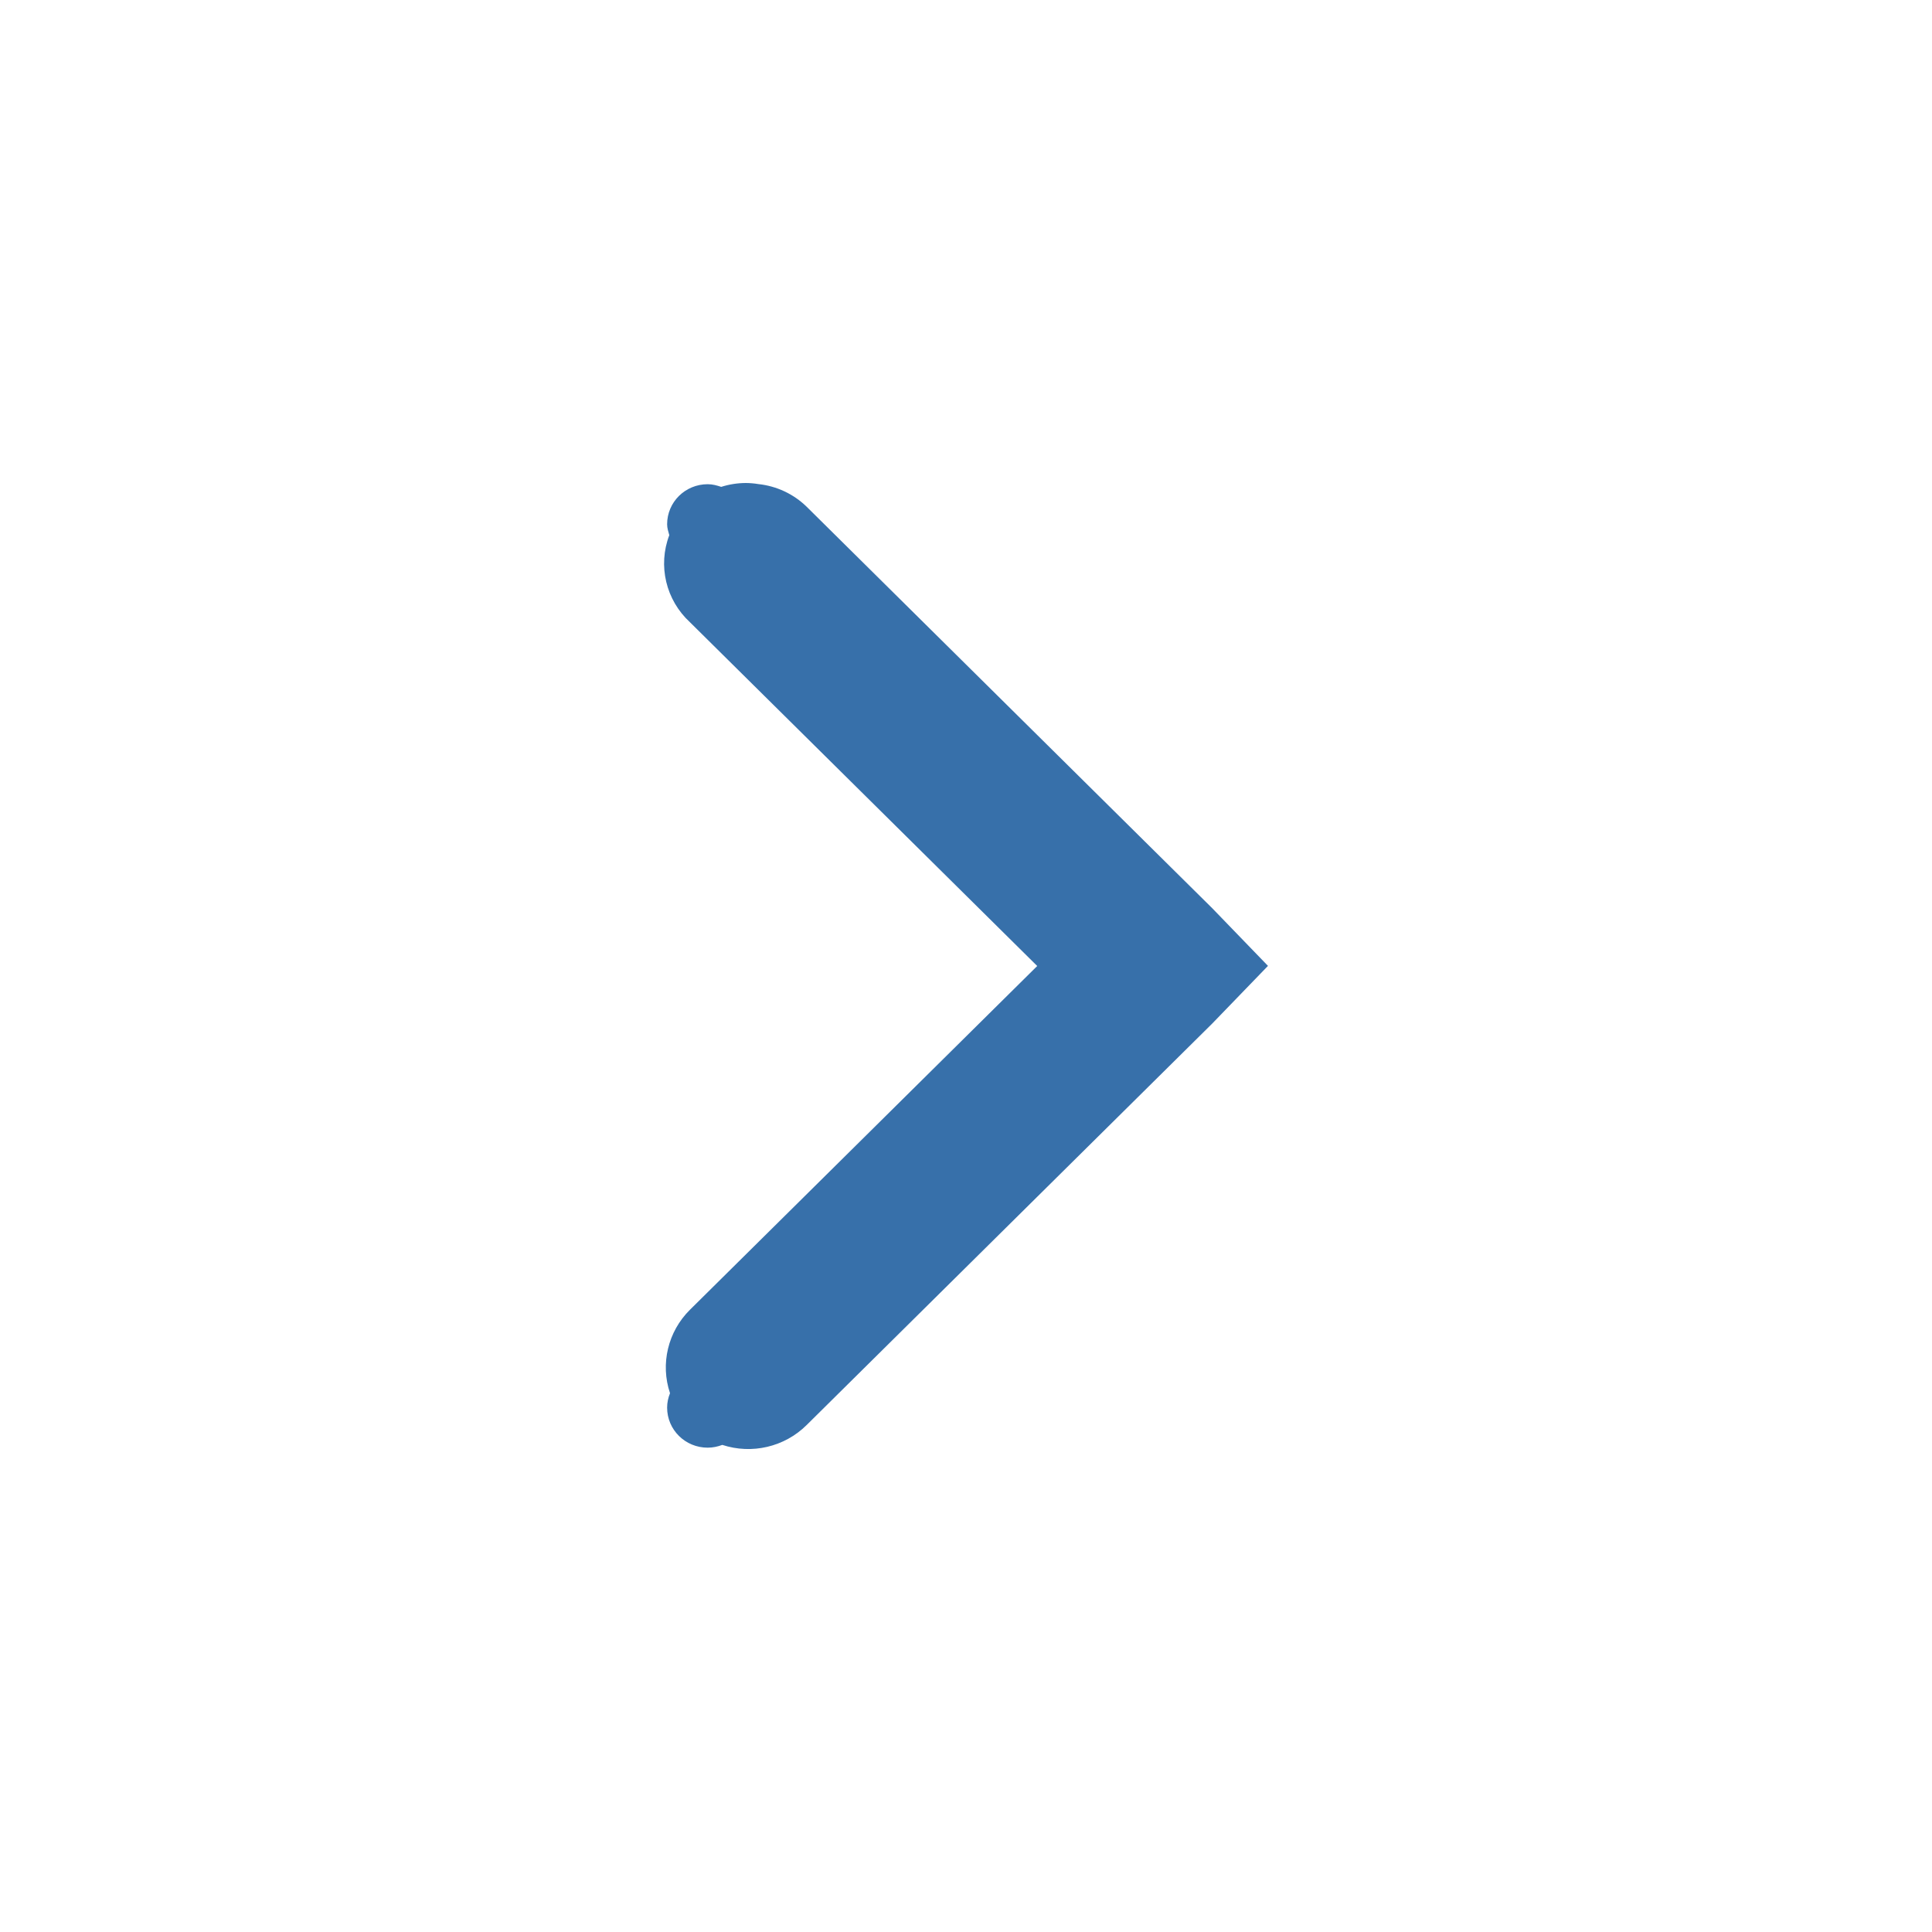
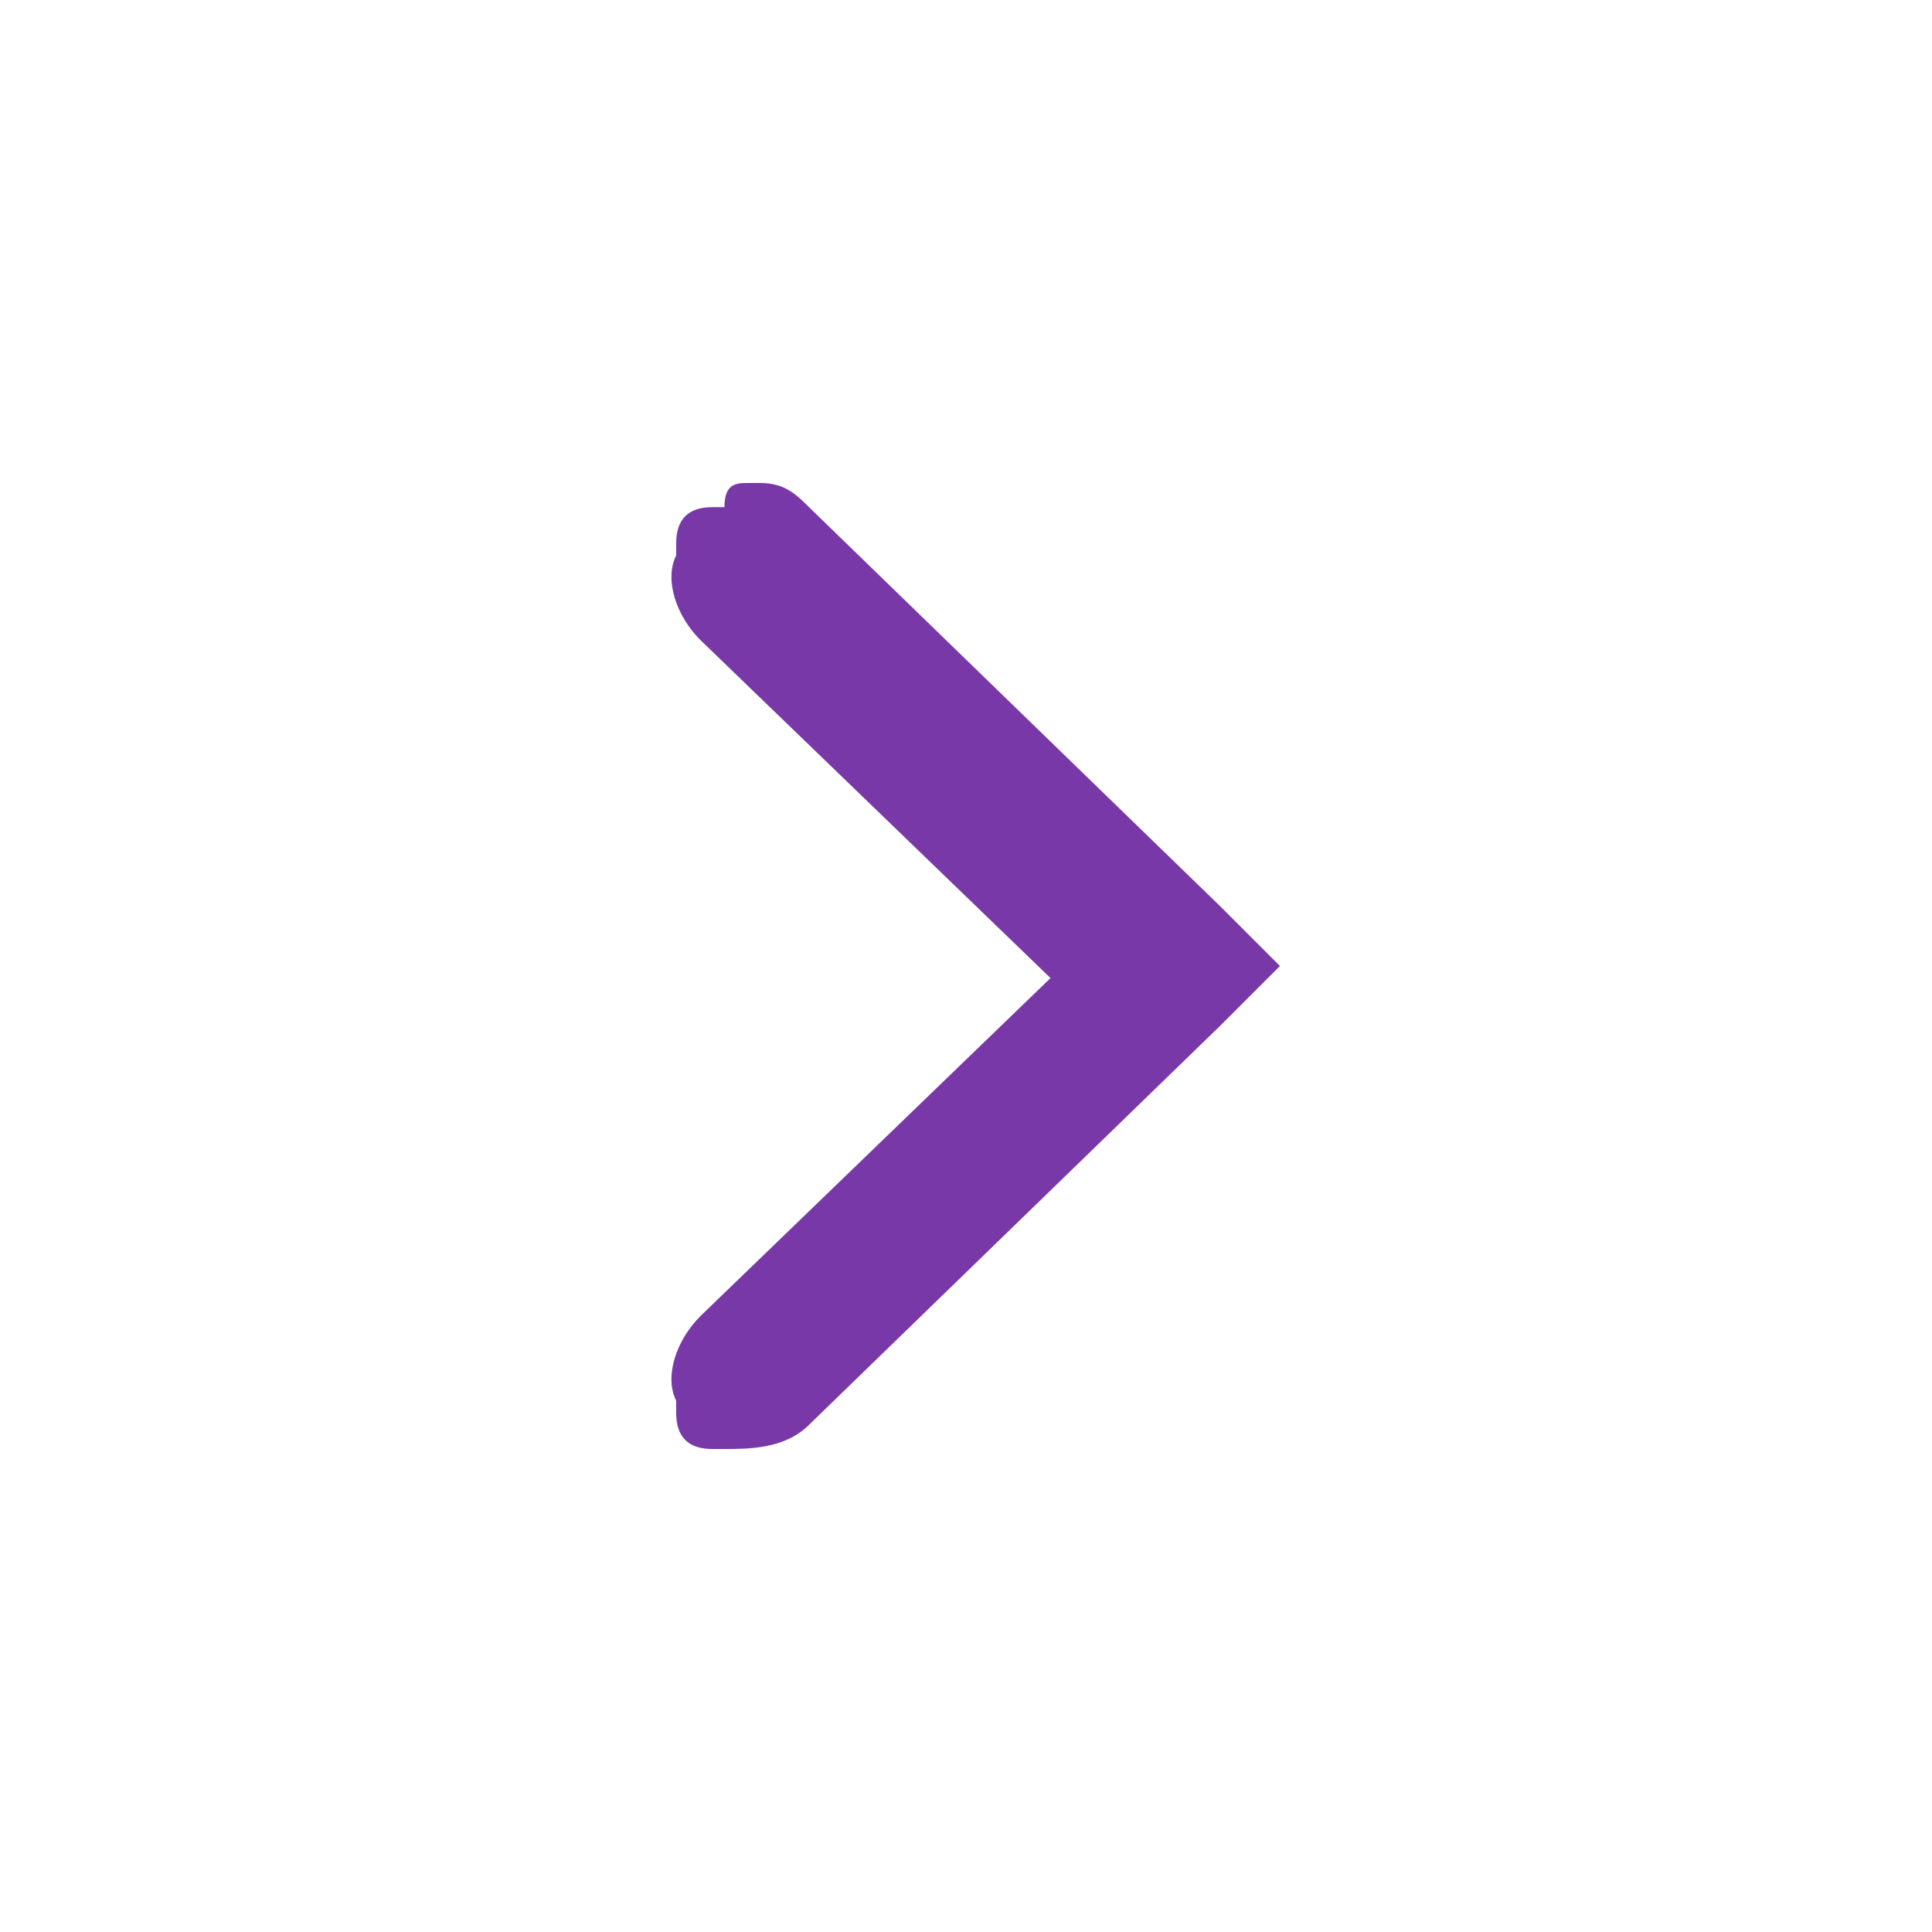
- <svg xmlns="http://www.w3.org/2000/svg" height="16" id="svg7384" version="1.1" width="16">
-   <defs id="defs7386" />
-   <g id="layer9" style="display:inline" transform="translate(-100.0002,-747)" />
-   <g id="layer10" transform="translate(-100.0002,-747)" />
-   <g id="layer11" transform="translate(-100.0002,-747)" />
-   <g id="layer13" transform="translate(-100.0002,-747)" />
-   <g id="layer14" transform="translate(-100.0002,-747)" />
-   <g id="layer15" style="display:inline" transform="translate(-100.0002,-747)" />
-   <g id="g71291" style="display:inline" transform="translate(-100.0002,-747)" />
-   <g id="g4953" style="display:inline" transform="translate(-100.0002,-747)" />
-   <g id="layer12" style="display:inline" transform="translate(-100.0002,-747)">
-     <path style="color:#000000;font-style:normal;font-variant:normal;font-weight:normal;font-stretch:normal;font-size:medium;line-height:normal;font-family:Sans;-inkscape-font-specification:Sans;text-indent:0;text-align:start;text-decoration:none;text-decoration-line:none;letter-spacing:normal;word-spacing:normal;text-transform:none;direction:ltr;block-progression:tb;writing-mode:lr-tb;baseline-shift:baseline;text-anchor:start;display:inline;overflow:visible;visibility:visible;fill:#3770aa;fill-opacity:1;stroke:none;stroke-width:2;marker:none;enable-background:accumulate" d="m 106.177,751 a 0.672,0.665 0 0 1 0.104,0.009 0.672,0.665 0 0 1 0.399,0.187 l 3.359,3.325 0.462,0.478 -0.462,0.478 -3.359,3.325 a 0.683,0.676 0 0 1 -0.698,0.164 c -0.037,0.014 -0.078,0.023 -0.121,0.023 -0.186,0 -0.336,-0.148 -0.336,-0.332 0,-0.042 0.009,-0.082 0.024,-0.119 a 0.683,0.676 0 0 1 0.165,-0.691 l 2.876,-2.847 -2.876,-2.847 a 0.672,0.665 0 0 1 -0.171,-0.721 c -0.008,-0.029 -0.018,-0.058 -0.018,-0.09 0,-0.184 0.15,-0.332 0.336,-0.332 0.04,0 0.076,0.01 0.112,0.022 A 0.672,0.665 0 0 1 106.177,751 Z" id="path6040" />
+ <svg xmlns="http://www.w3.org/2000/svg" version="1.1" id="svg7384" x="0px" y="0px" viewBox="0 0 16 16" style="enable-background:new 0 0 16 16;" xml:space="preserve">
+   <style type="text/css">
+ 	.st0{fill:#7938A8;}
+ </style>
+   <g id="layer9" transform="translate(-100.0002,-747)">
+ </g>
+   <g id="layer10" transform="translate(-100.0002,-747)">
+ </g>
+   <g id="layer11" transform="translate(-100.0002,-747)">
+ </g>
+   <g id="layer13" transform="translate(-100.0002,-747)">
+ </g>
+   <g id="layer14" transform="translate(-100.0002,-747)">
+ </g>
+   <g id="layer15" transform="translate(-100.0002,-747)">
+ </g>
+   <g id="g71291" transform="translate(-100.0002,-747)">
+ </g>
+   <g id="g4953" transform="translate(-100.0002,-747)">
+ </g>
+   <g id="layer12" transform="translate(-100.0002,-747)">
+     <path id="path6040" class="st0" d="M106.2,751c0,0,0.1,0,0.1,0c0.2,0,0.3,0.1,0.4,0.2l3.4,3.3   l0.5,0.5l-0.5,0.5l-3.4,3.3c-0.2,0.2-0.5,0.2-0.7,0.2c0,0-0.1,0-0.1,0c-0.2,0-0.3-0.1-0.3-0.3c0,0,0-0.1,0-0.1   c-0.1-0.2,0-0.5,0.2-0.7l2.9-2.8l-2.9-2.8c-0.2-0.2-0.3-0.5-0.2-0.7c0,0,0-0.1,0-0.1c0-0.2,0.1-0.3,0.3-0.3c0,0,0.1,0,0.1,0   C106,751,106.1,751,106.2,751L106.2,751z" />
  </g>
</svg>
